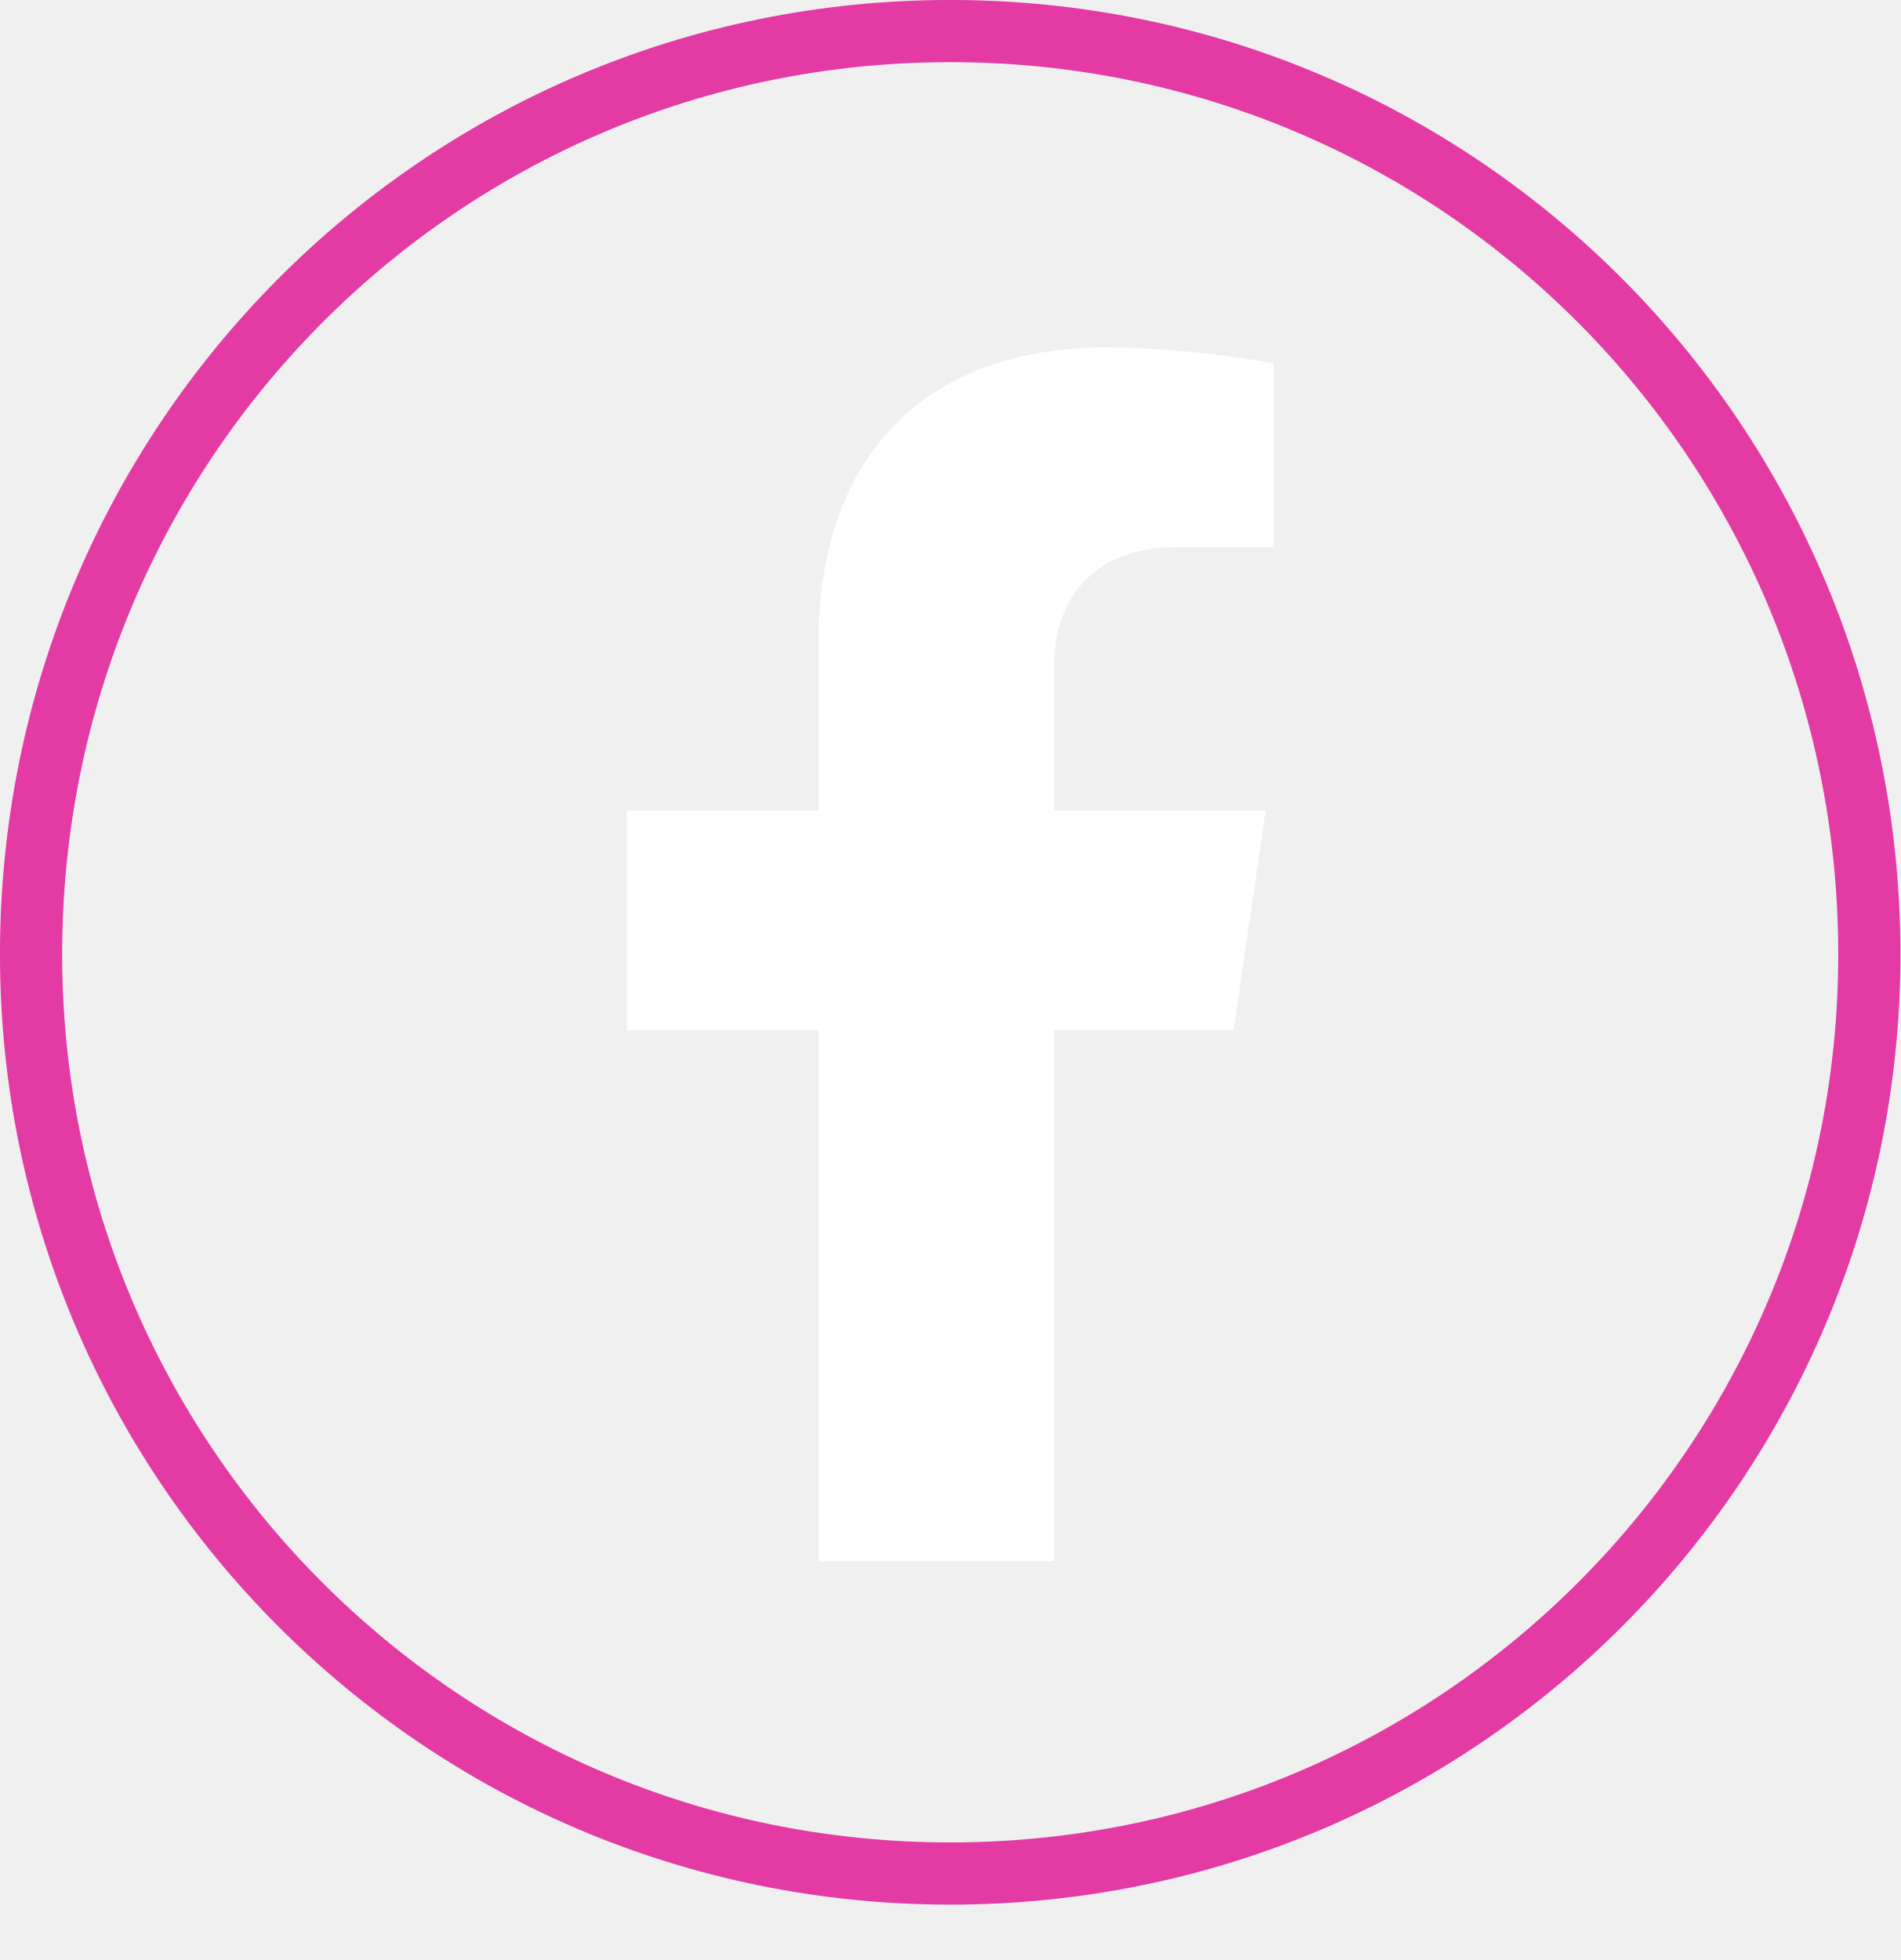
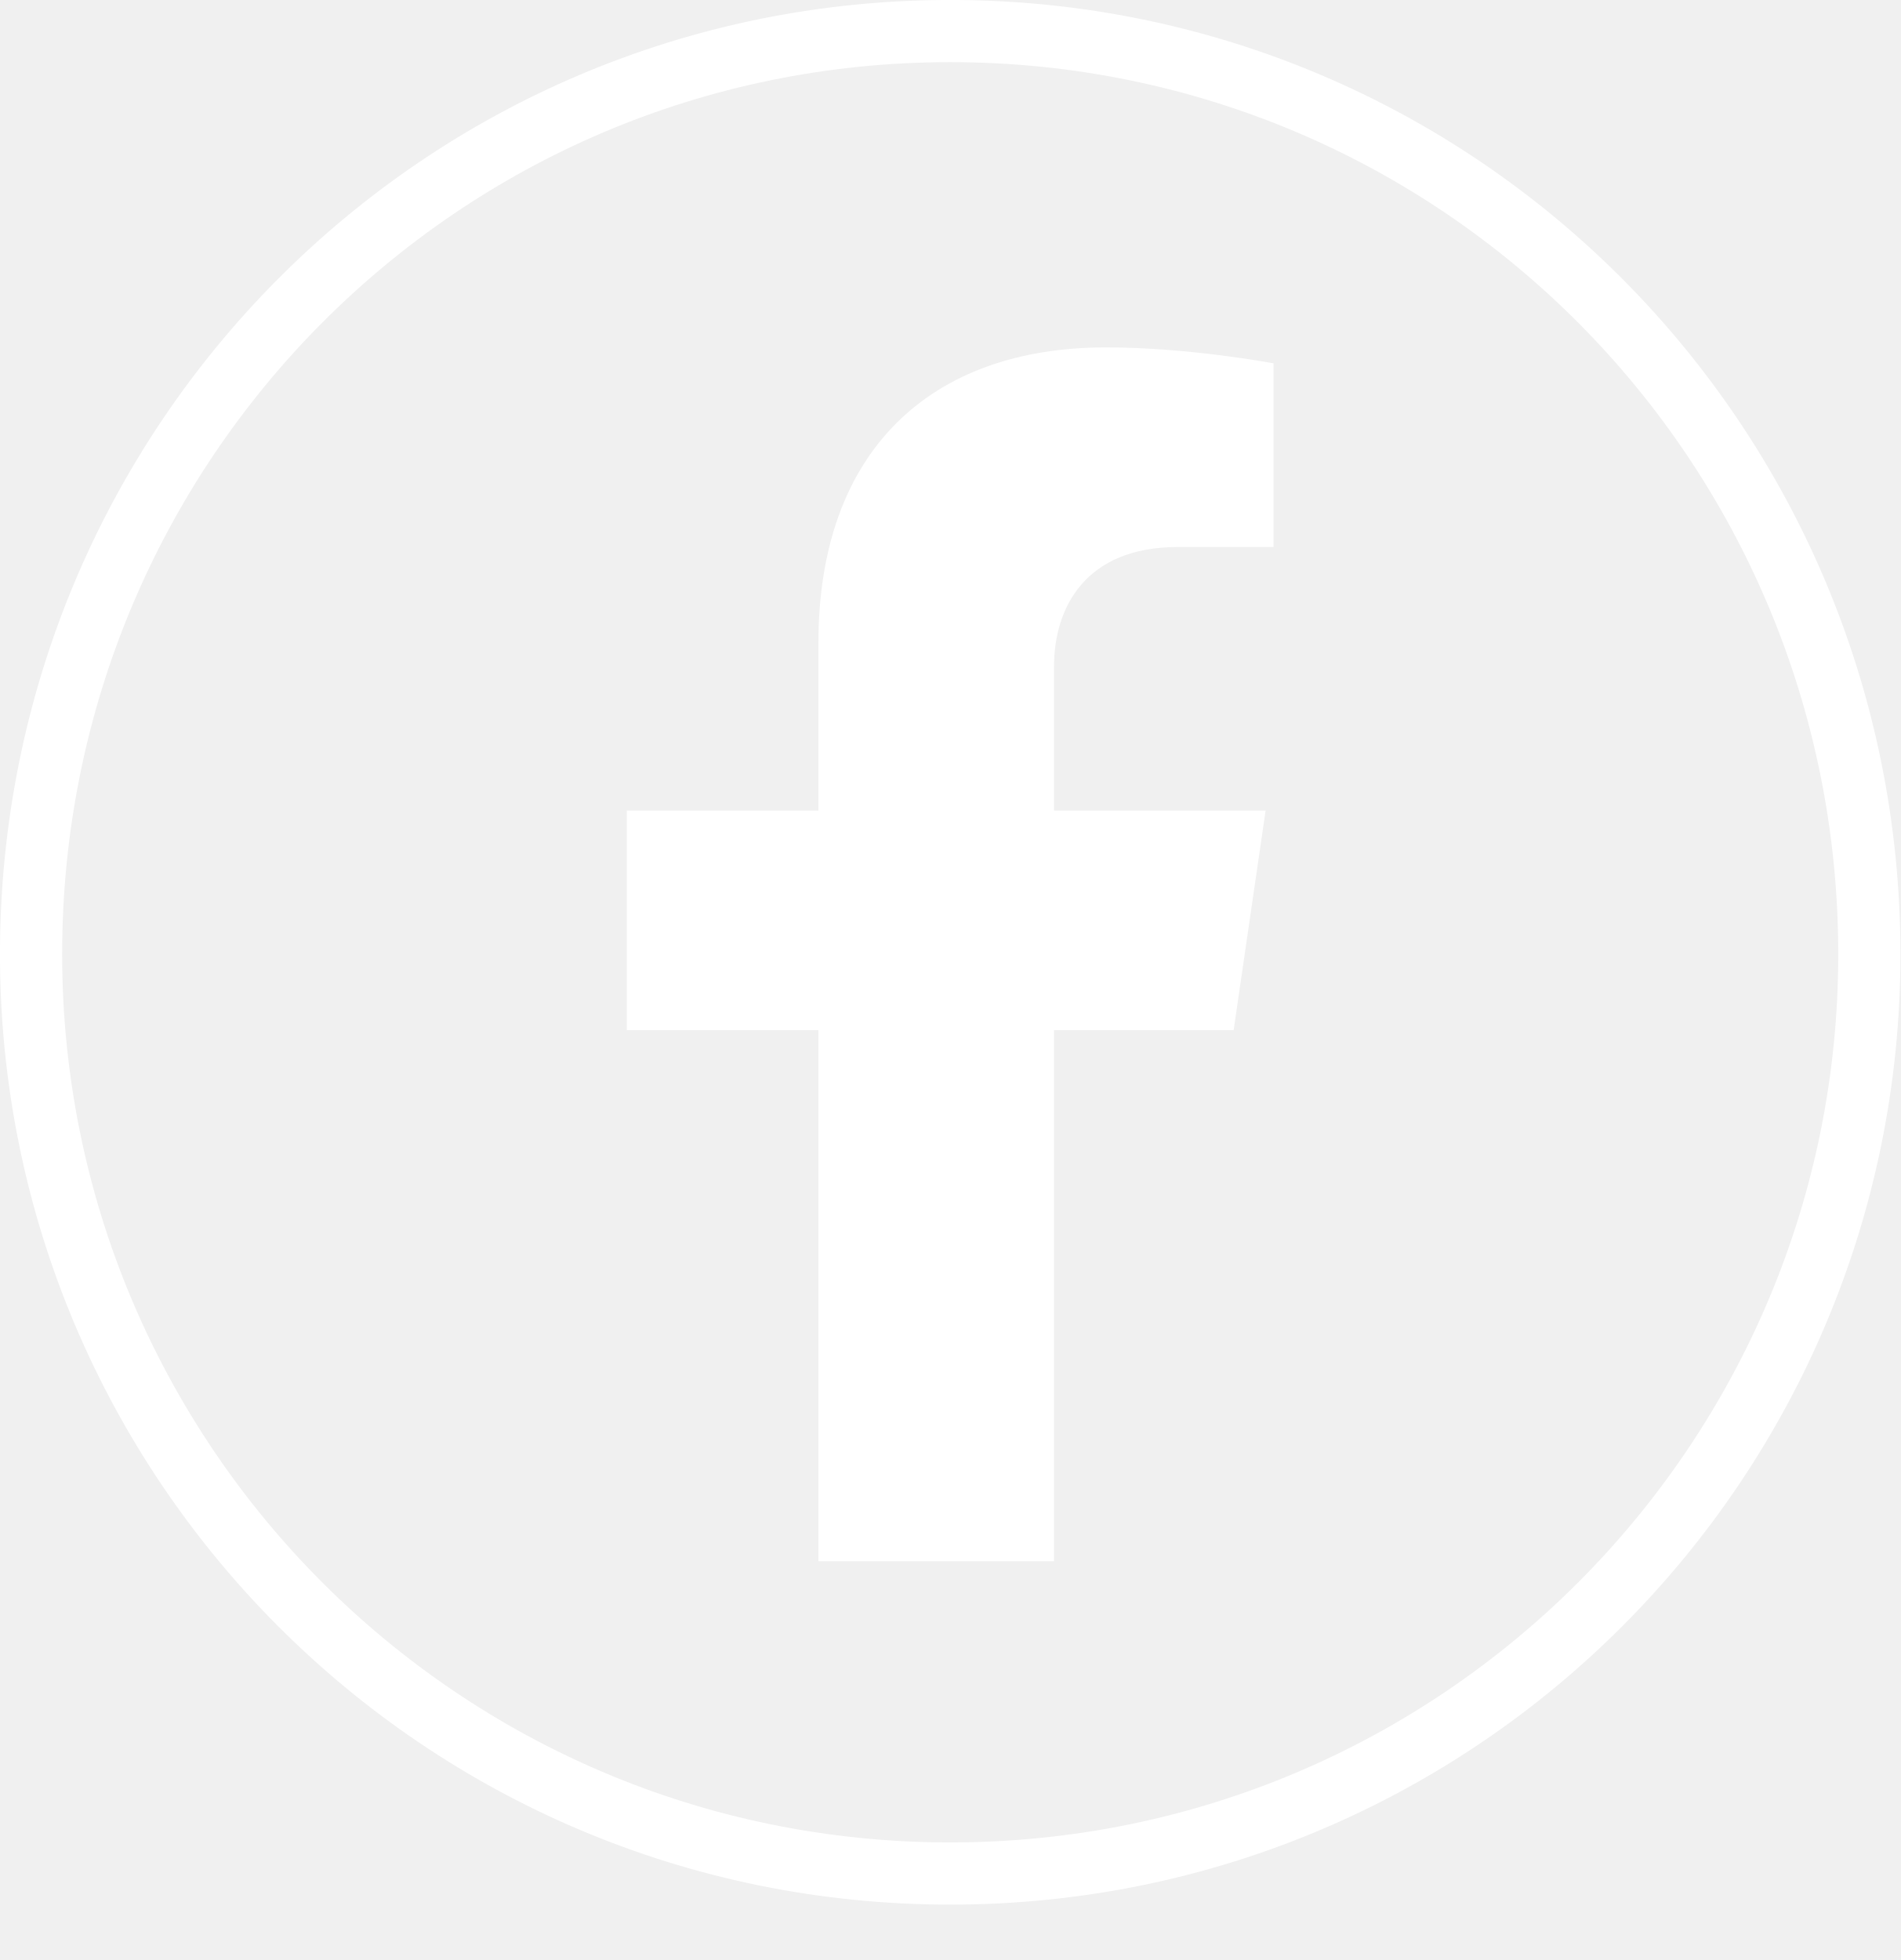
<svg xmlns="http://www.w3.org/2000/svg" width="32" height="33" viewBox="0 0 32 33" fill="none">
-   <path d="M16 0.523C24.582 0.523 31.477 7.48 31.477 16.067C31.477 24.586 24.583 31.544 16 31.544C7.417 31.544 0.524 24.586 0.523 16.067C0.523 7.48 7.418 0.523 16 0.523Z" stroke="#E33BA3" stroke-width="1.047" />
+   <path d="M16 0.523C24.582 0.523 31.477 7.48 31.477 16.067C31.477 24.586 24.583 31.544 16 31.544C7.417 31.544 0.524 24.586 0.523 16.067C0.523 7.48 7.418 0.523 16 0.523Z" stroke="#fff" stroke-width="1.047" />
  <path d="M17.748 26.286V17.344H20.773L21.311 13.647H17.748V11.227C17.748 10.218 18.286 9.21 19.832 9.21H21.445V6.118C21.445 6.118 20.034 5.849 18.622 5.849C15.664 5.849 13.781 7.597 13.781 10.823V13.647H10.555V17.344H13.781V26.286H17.748Z" fill="#fff" />
</svg>
